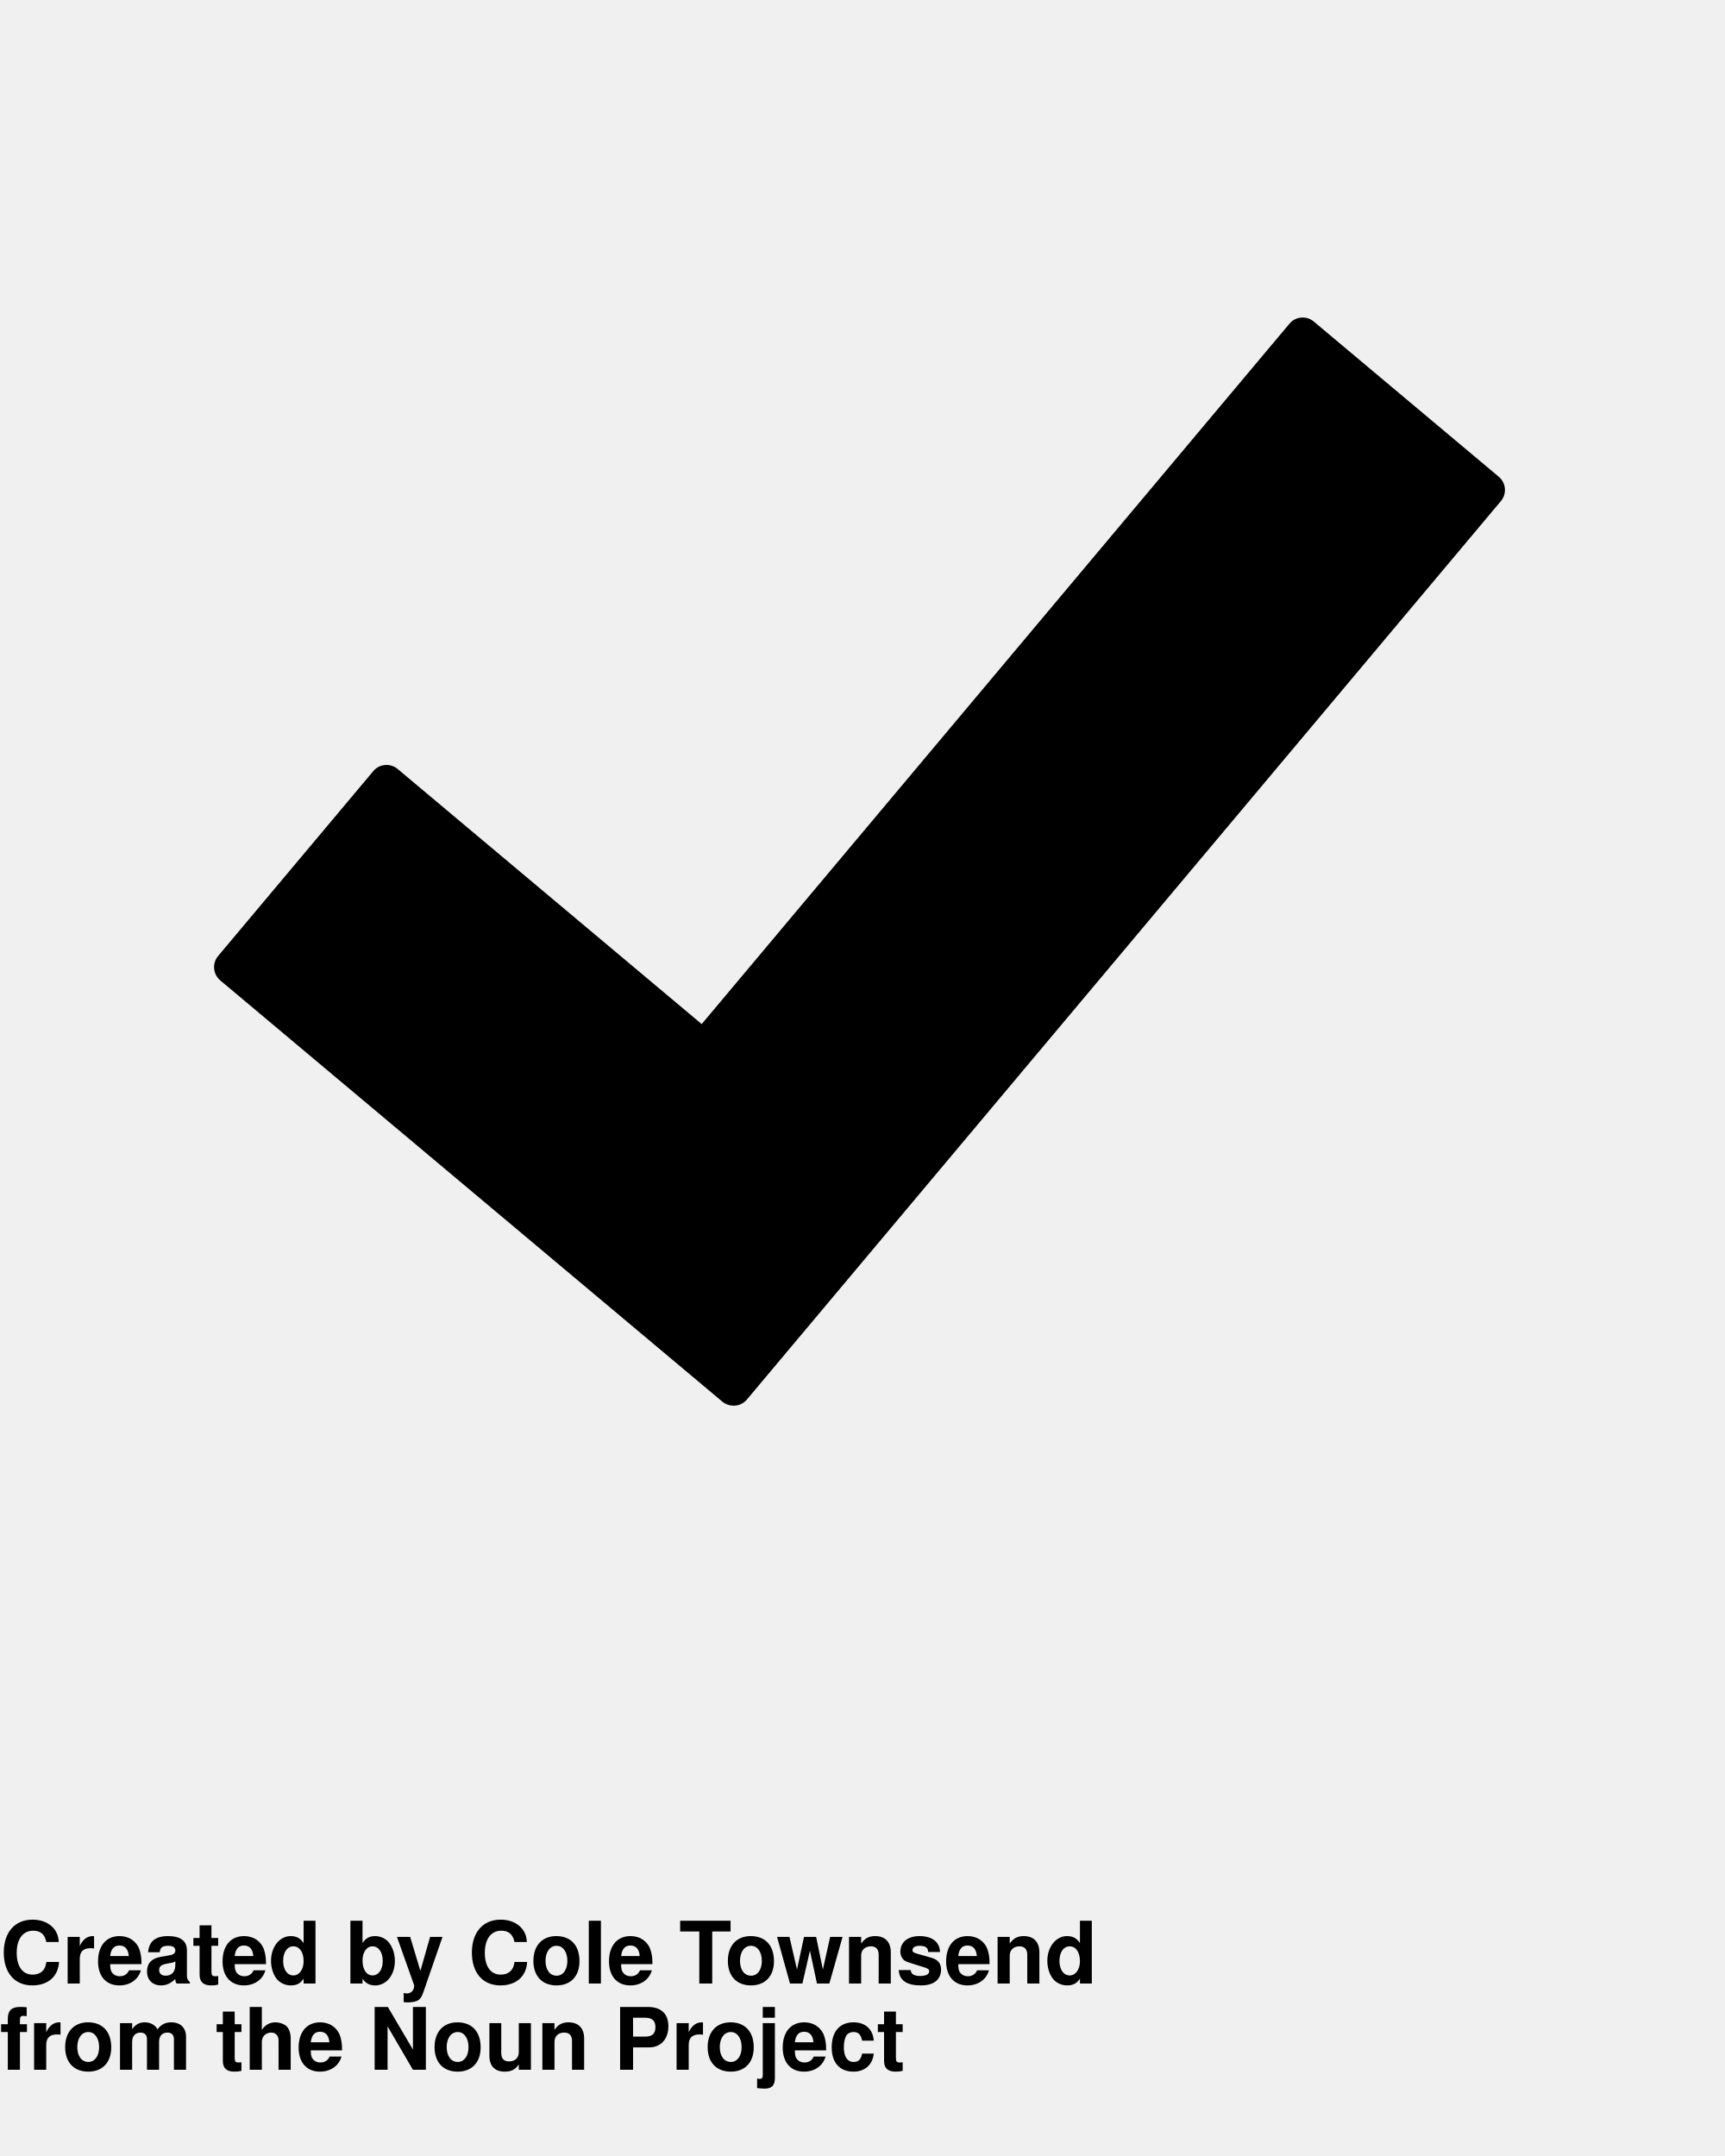
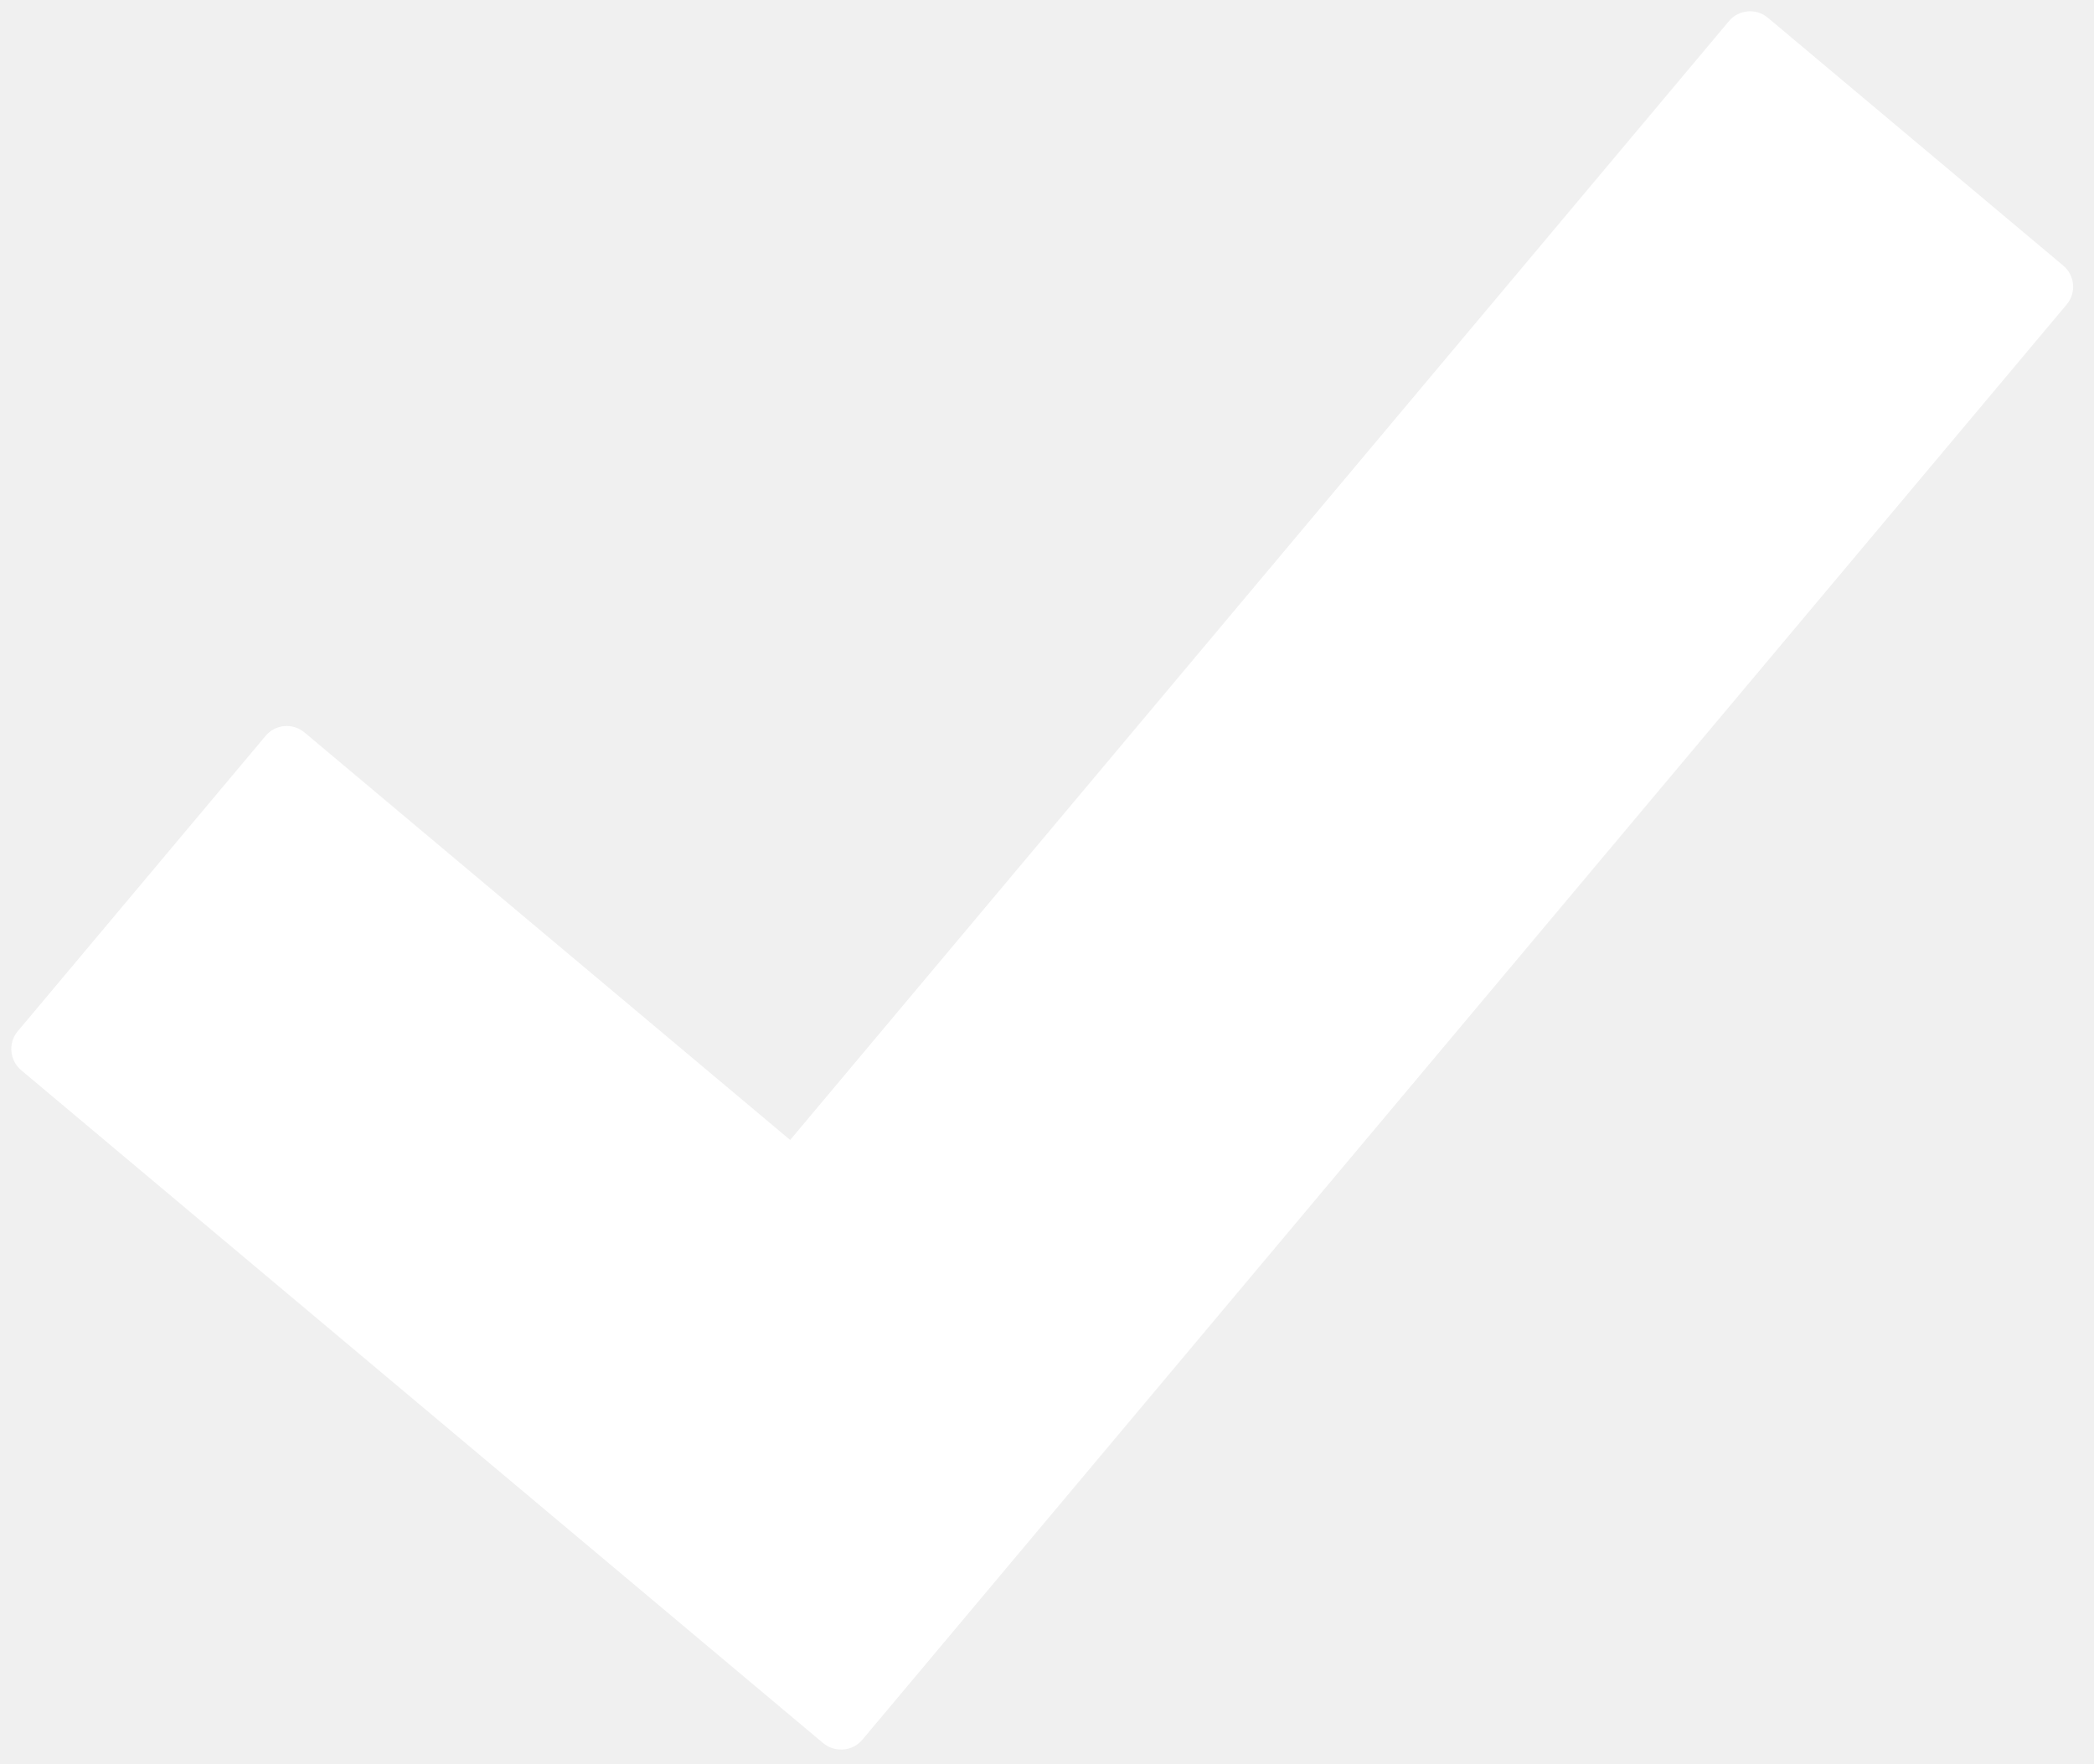
- <svg xmlns="http://www.w3.org/2000/svg" viewBox="0 0 100 125" version="1.1" x="0px" y="0px">
-   <description>Created with Sketch (http://www.bohemiancoding.com/sketch)</description>
-   <g fill="#000000" fill-rule="evenodd">
-     <g>
-       <path d="M76.162,18.643 L86.885,27.641 C87.311,27.999 87.363,28.629 87.007,29.053 L43.301,81.139 C43.081,81.402 42.756,81.524 42.44,81.494 C42.237,81.478 42.037,81.4 41.869,81.259 L12.773,56.845 C12.344,56.485 12.288,55.853 12.643,55.429 L21.641,44.706 C21.999,44.28 22.631,44.23 23.057,44.588 L40.678,59.374 L74.75,18.768 C75.108,18.342 75.738,18.288 76.162,18.643 Z M76.162,18.643" fill="#000000" />
+ <svg xmlns="http://www.w3.org/2000/svg" width="76px" height="64px" viewBox="0 0 76 64" version="1.1">
+   <defs />
+   <g id="Page-1" stroke="none" stroke-width="1" fill="none" fill-rule="evenodd">
+     <g id="checkmark" fill="#FFFFFF">
+       <g id="Group">
+         <path d="M64.162,0.643 L74.885,9.641 C75.311,9.999 75.363,10.629 75.007,11.053 L31.301,63.139 C31.081,63.402 30.756,63.524 30.44,63.494 C30.237,63.478 30.037,63.4 29.869,63.259 L0.773,38.845 C0.344,38.485 0.288,37.853 0.643,37.429 L9.641,26.706 C9.999,26.28 10.631,26.23 11.057,26.588 L28.678,41.374 L62.75,0.768 C63.108,0.342 63.738,0.288 64.162,0.643 L64.162,0.643 Z" id="Shape" />
+       </g>
    </g>
  </g>
-   <text x="0" y="115" fill="#000000" font-size="5px" font-weight="bold" font-family="'Helvetica Neue', Helvetica, Arial-Unicode, Arial, Sans-serif">Created by Cole Townsend</text>
-   <text x="0" y="120" fill="#000000" font-size="5px" font-weight="bold" font-family="'Helvetica Neue', Helvetica, Arial-Unicode, Arial, Sans-serif">from the Noun Project</text>
</svg>
